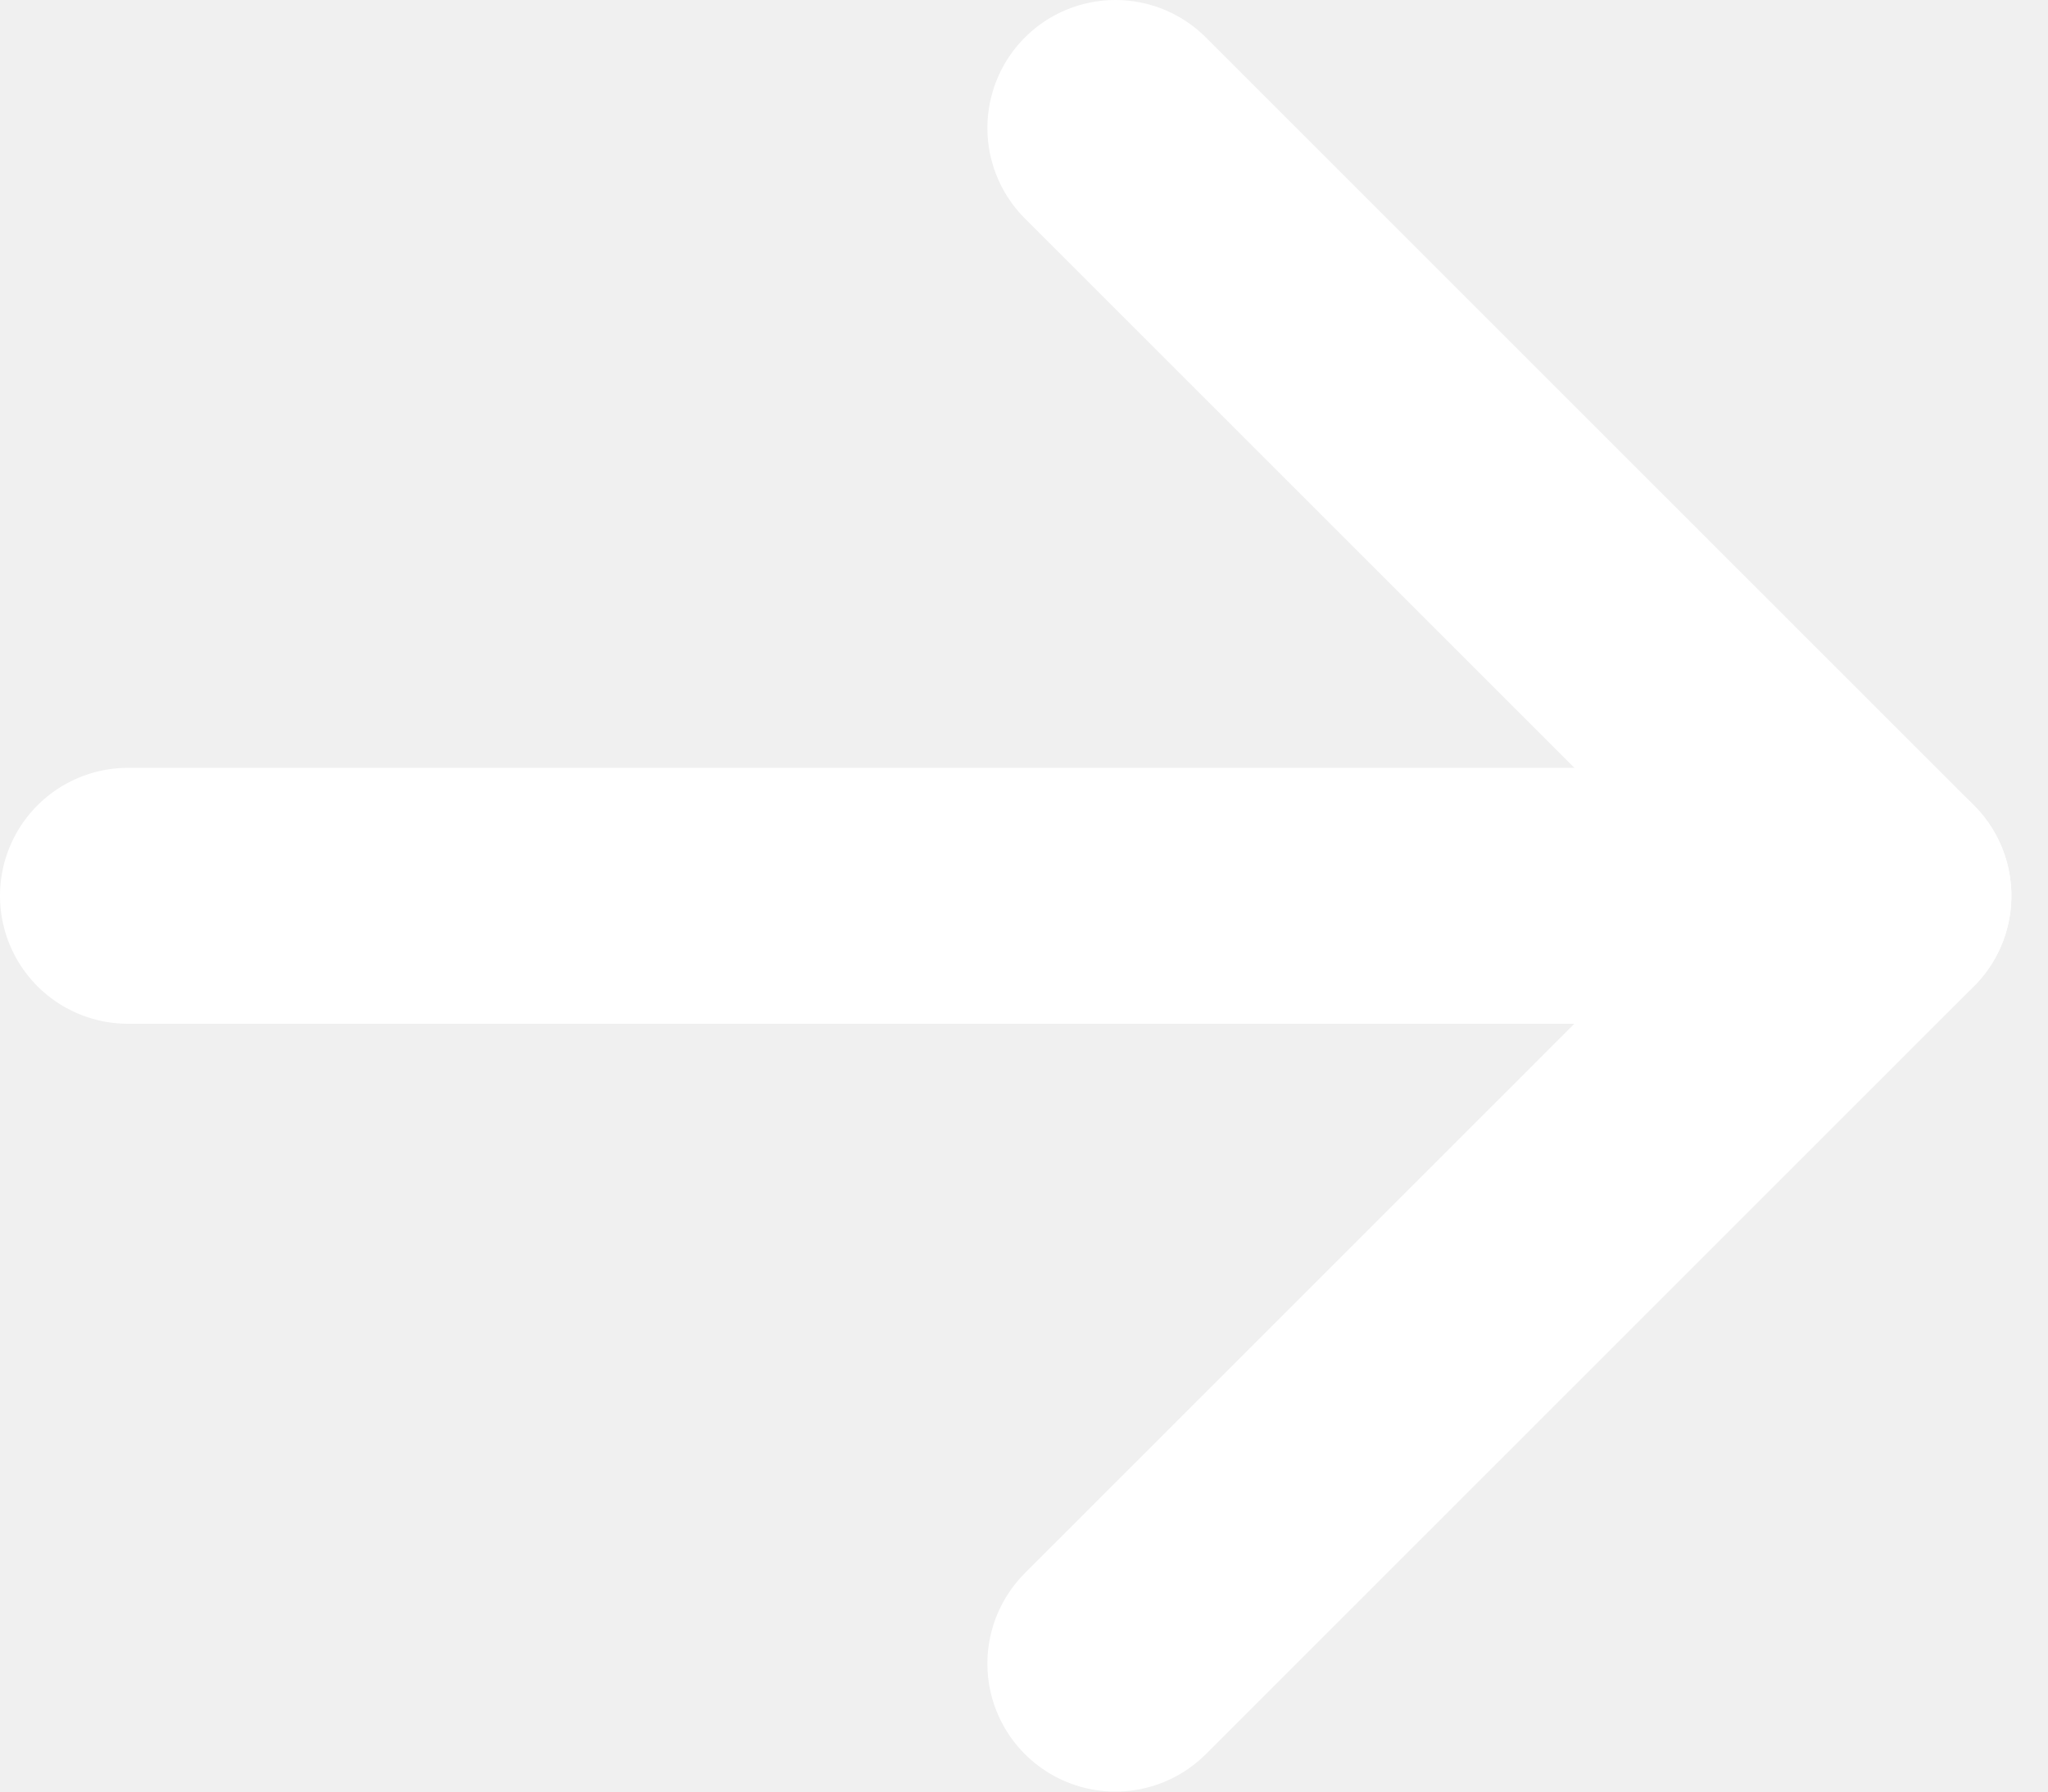
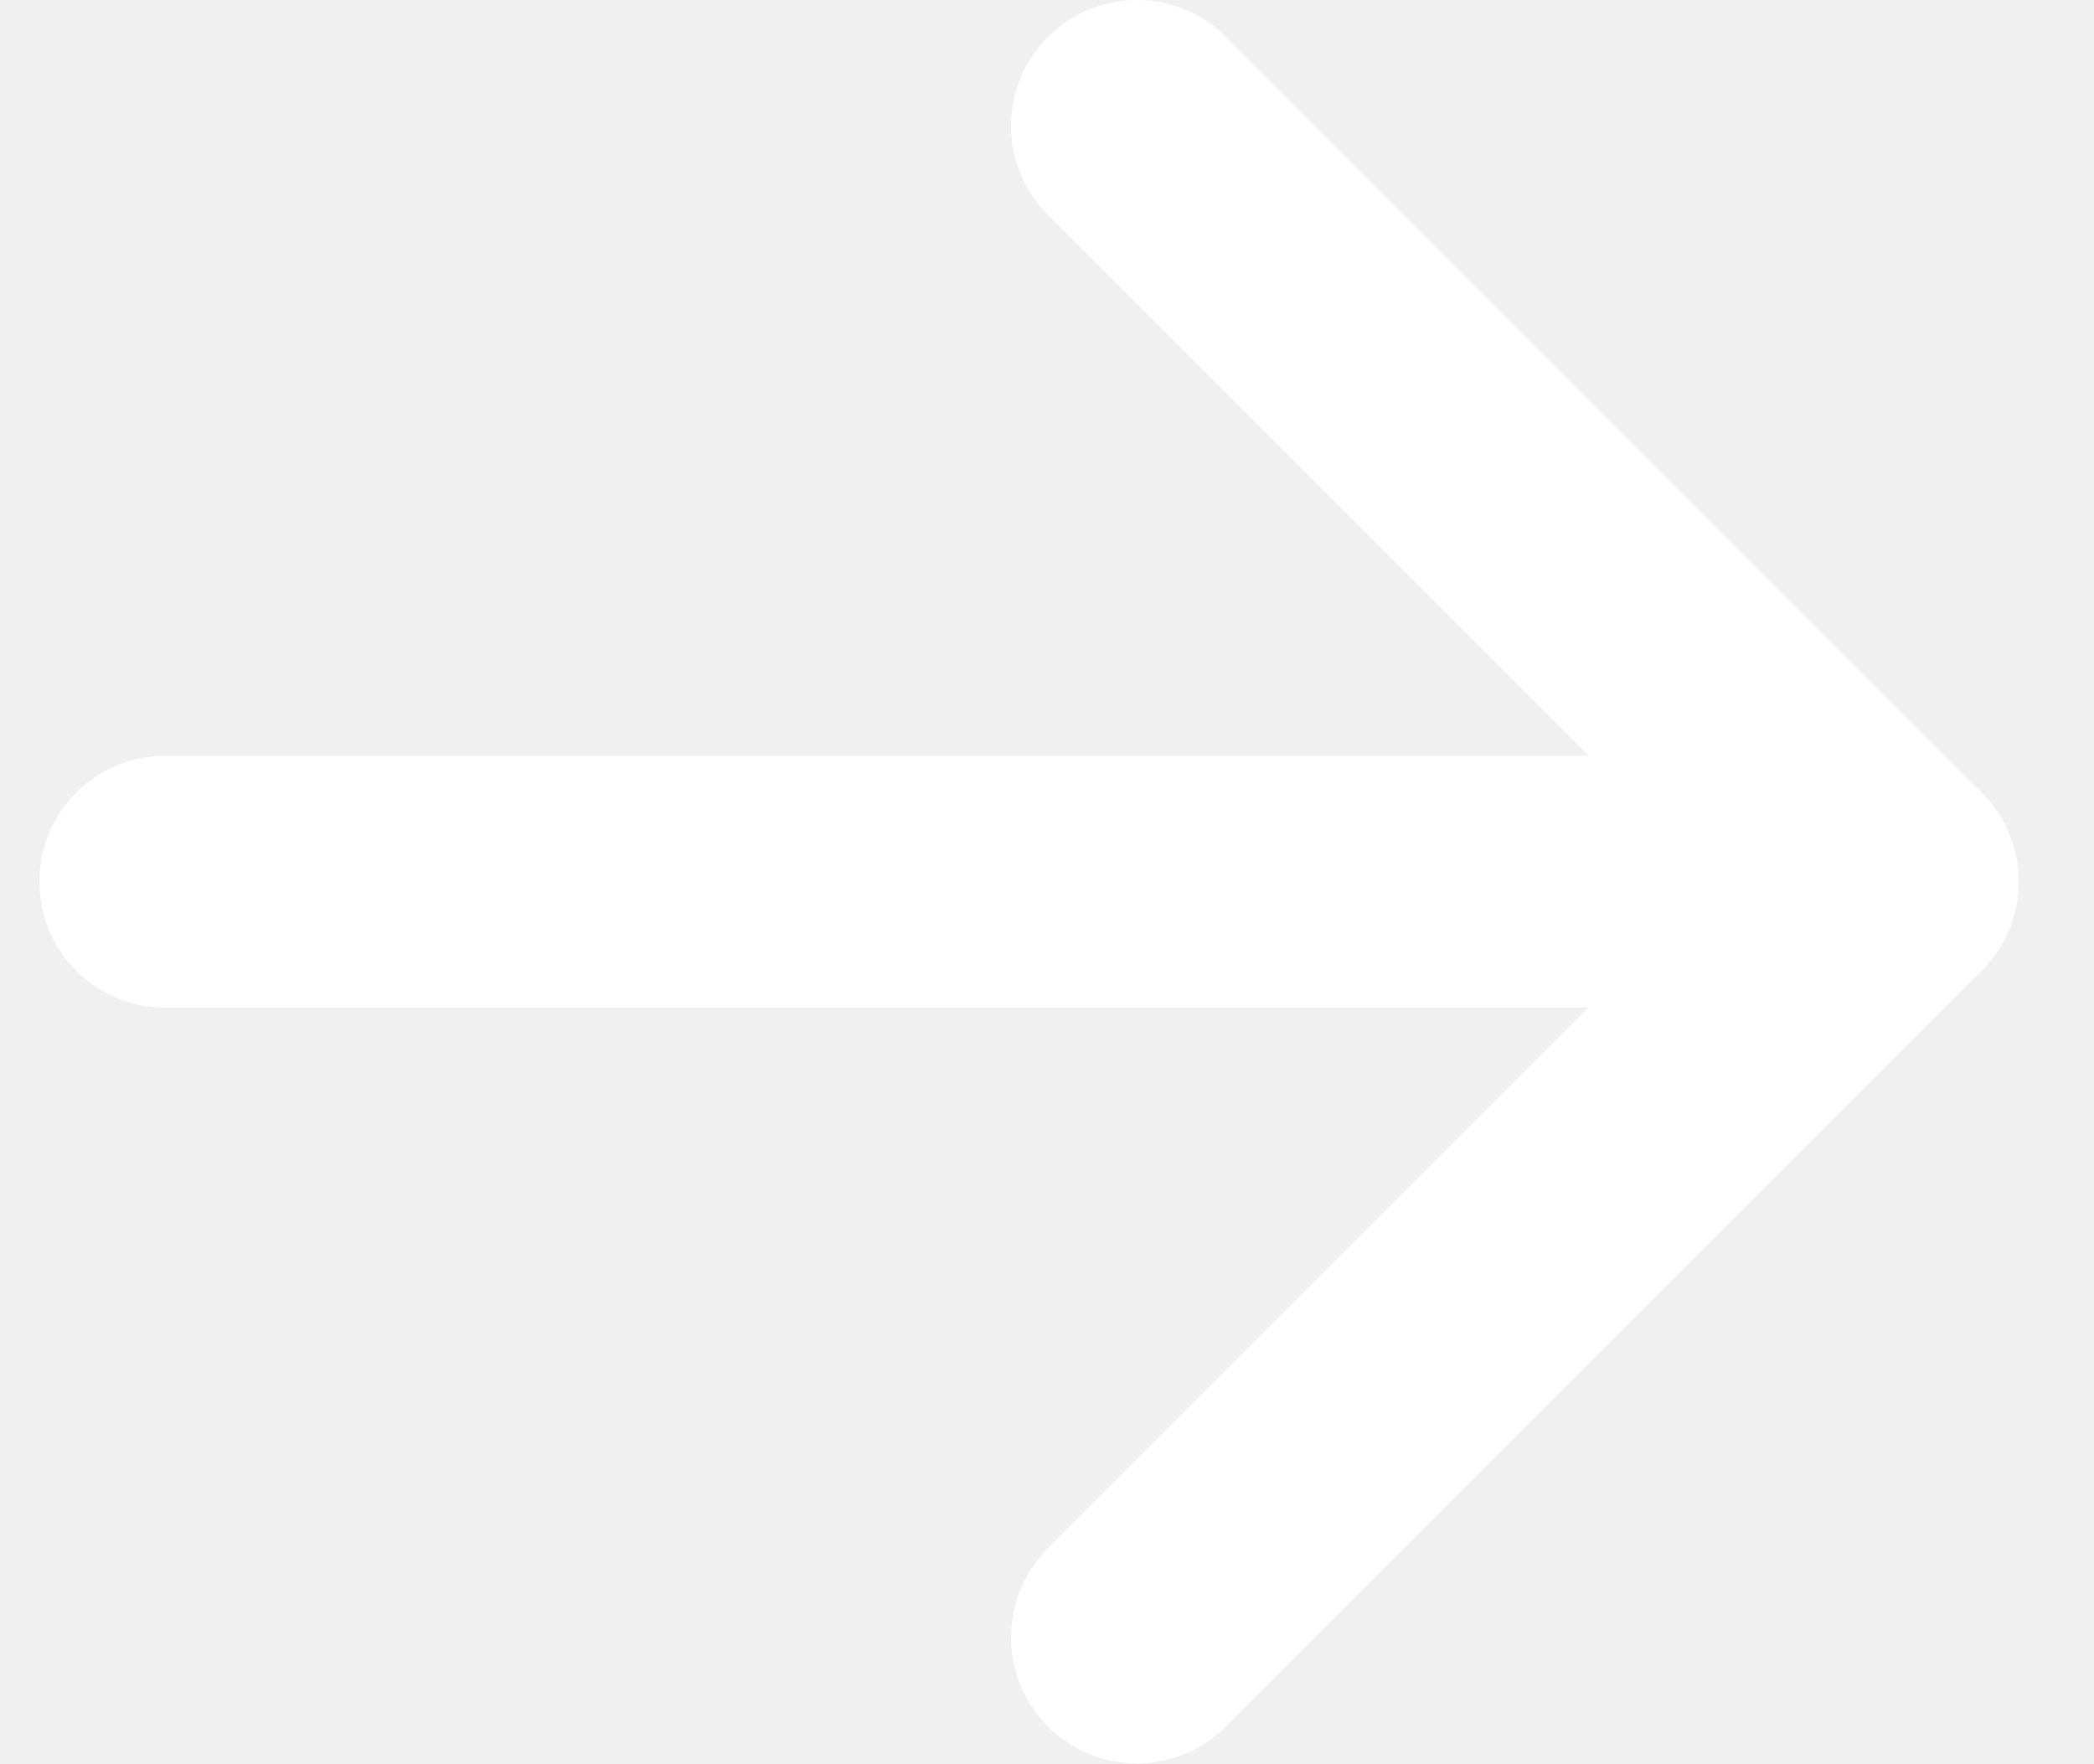
- <svg xmlns="http://www.w3.org/2000/svg" width="16" height="14" viewBox="0 0 16 14" fill="none">
+ <svg xmlns="http://www.w3.org/2000/svg" width="19" height="16" viewBox="0 0 16 14" fill="none">
  <path d="M1 7H14.714" stroke="white" stroke-width="2" stroke-linecap="round" stroke-linejoin="round" />
  <path d="M8.714 1L14.714 7L8.714 13" stroke="white" stroke-width="2" stroke-linecap="round" stroke-linejoin="round" />
</svg>
